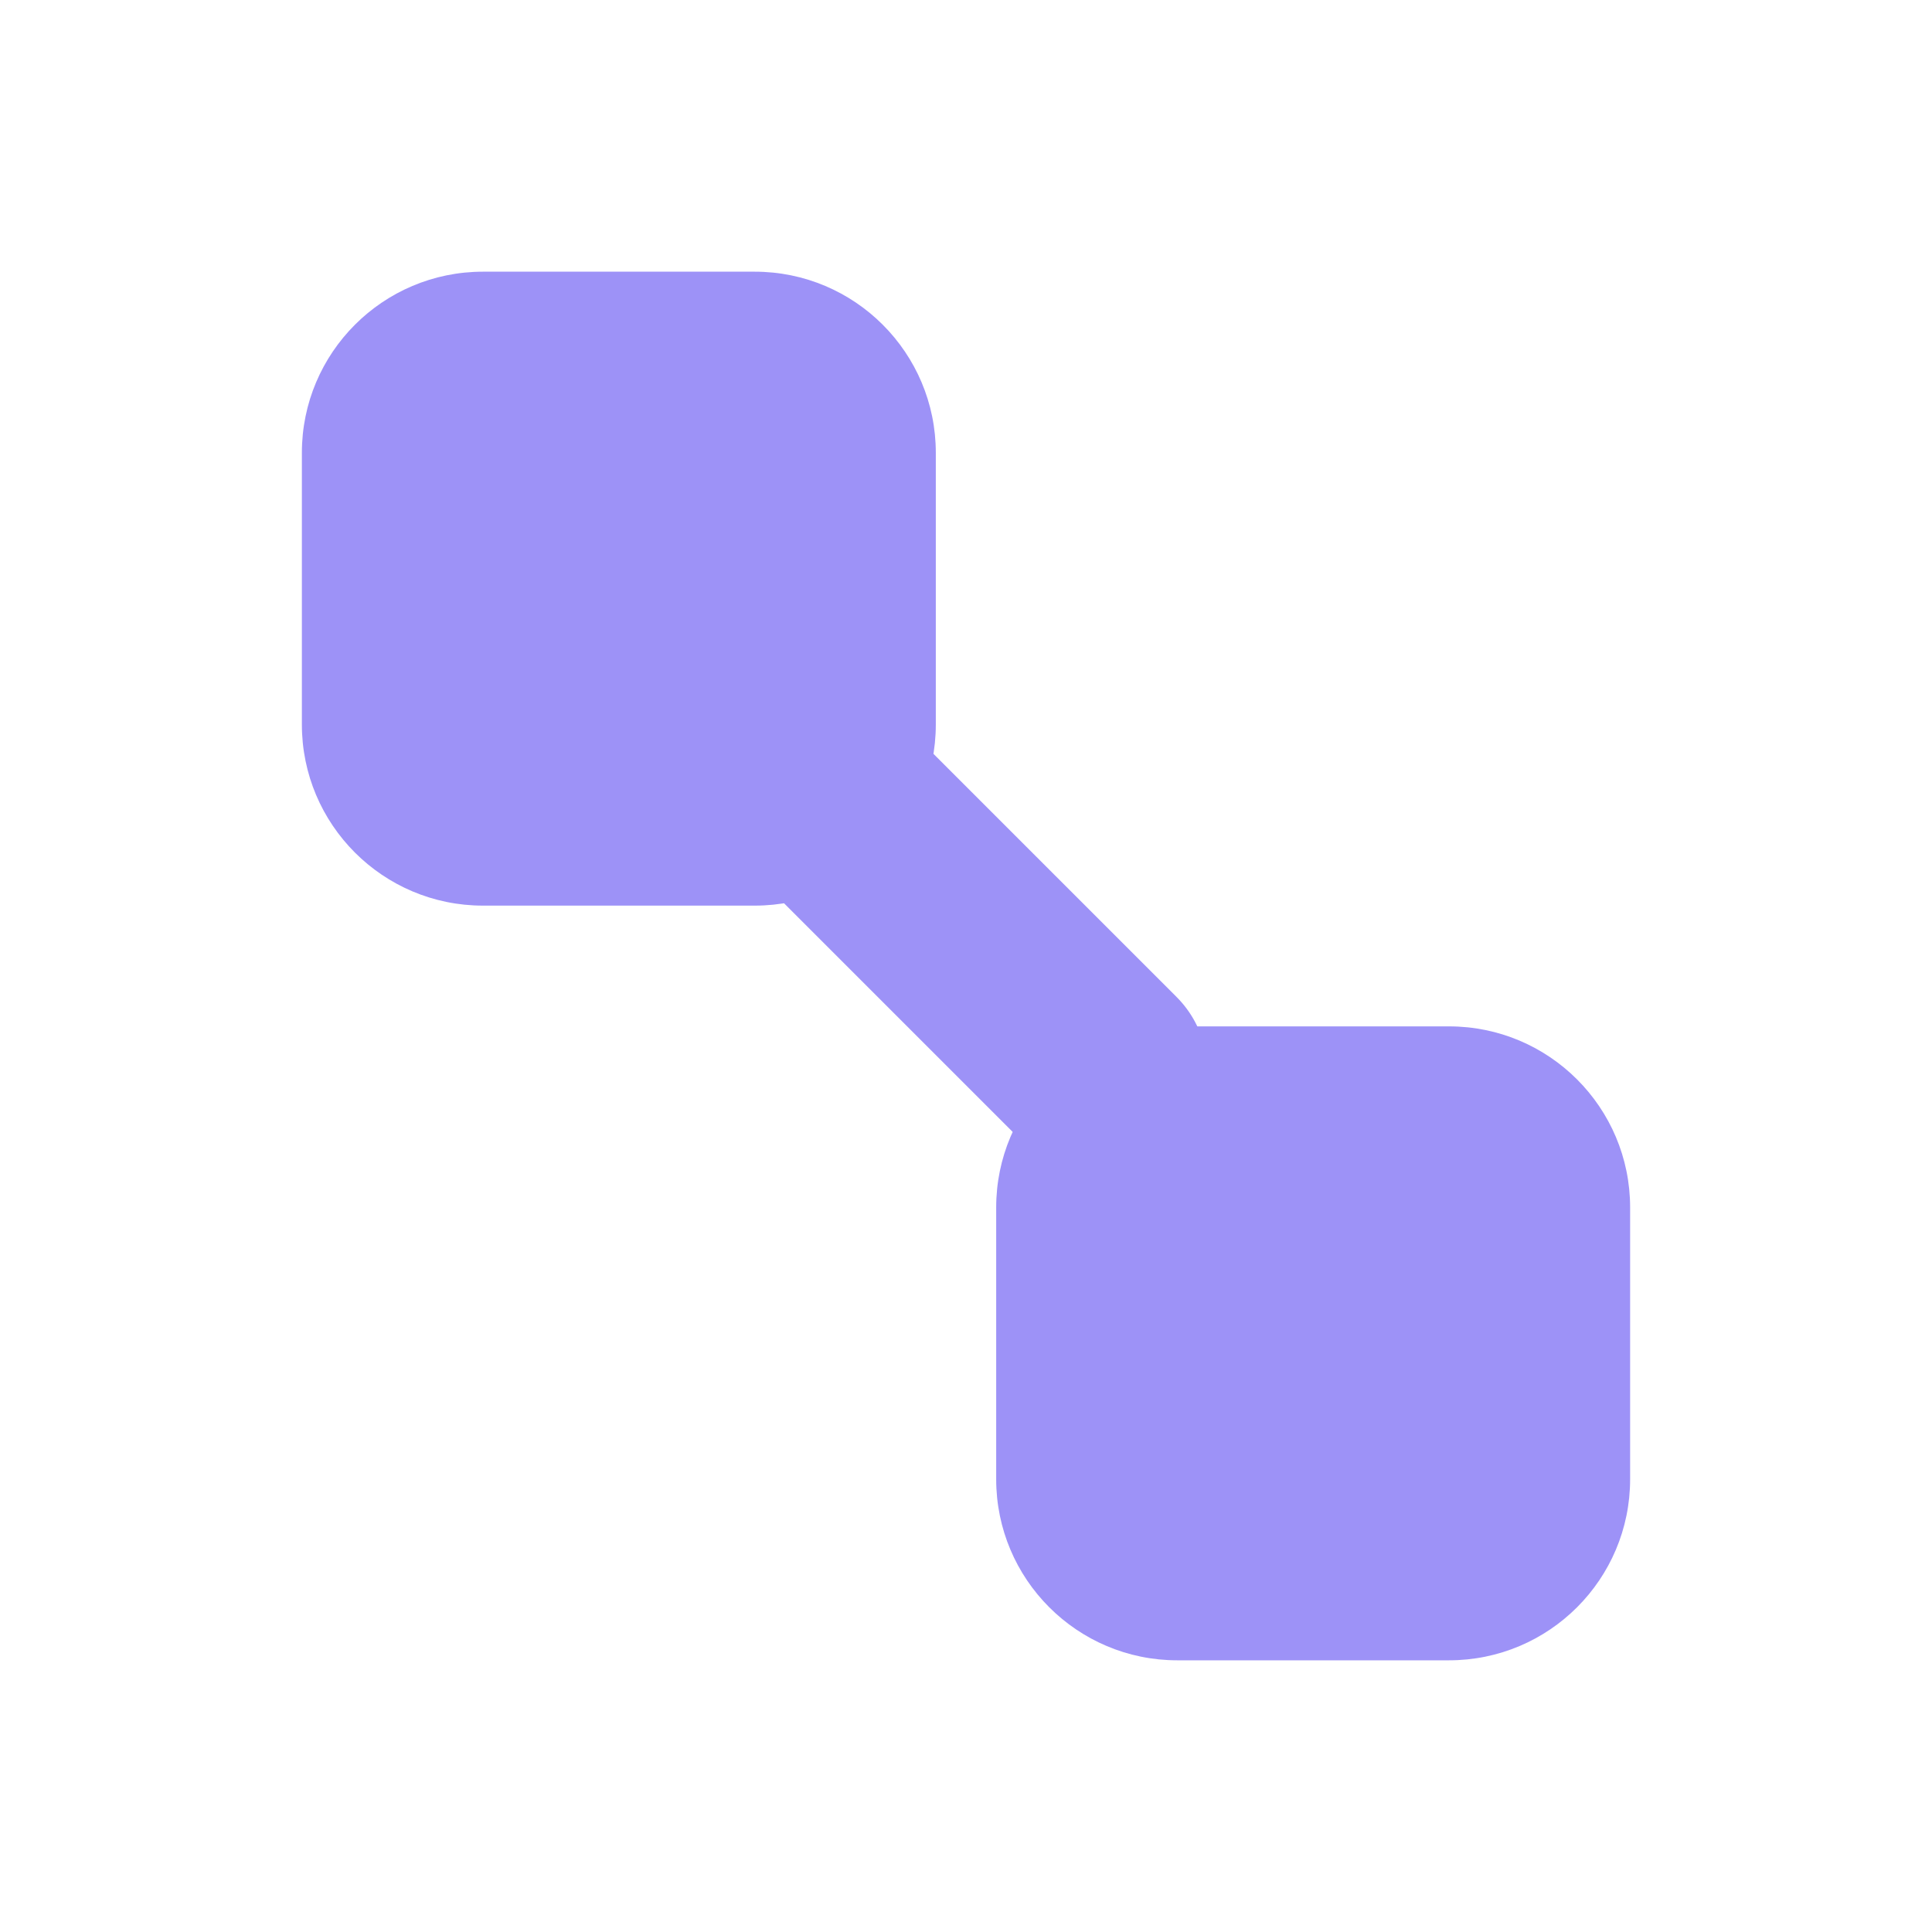
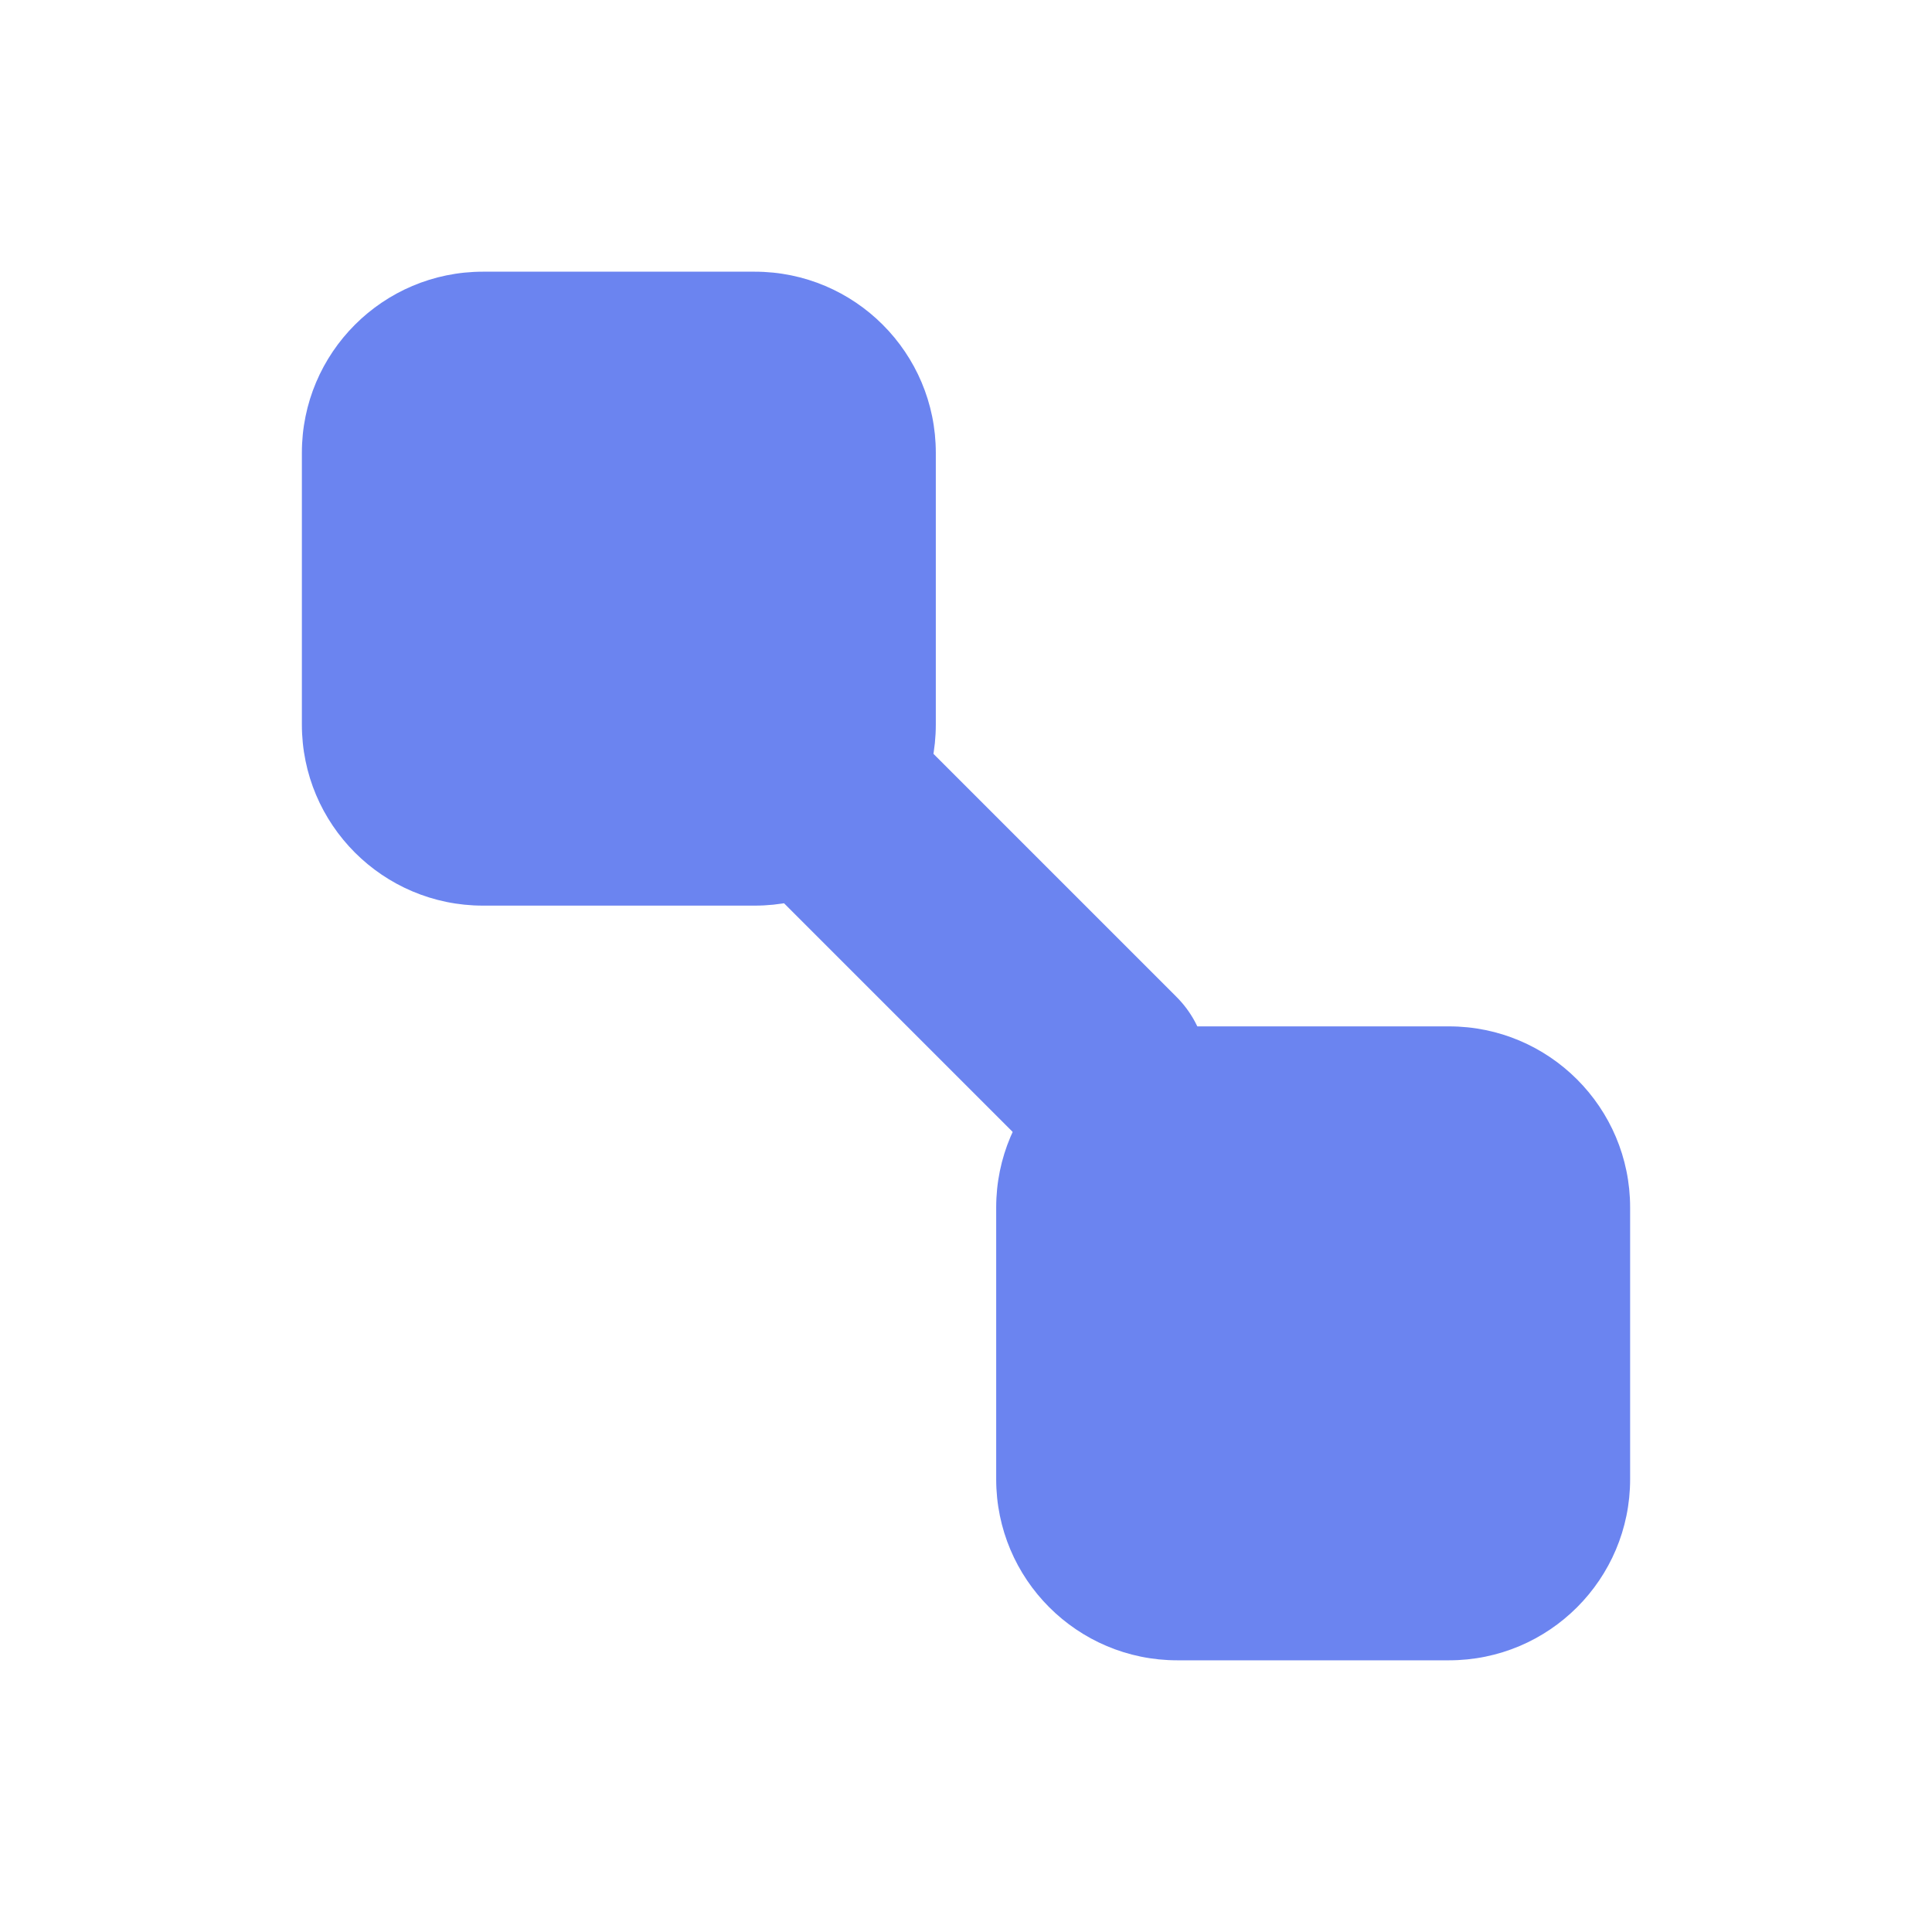
<svg xmlns="http://www.w3.org/2000/svg" width="256" height="256" viewBox="0 0 256 256" fill="none">
-   <rect x="40" y="36" width="84" height="84" rx="24" fill="#9d92f7" />
-   <rect x="132" y="136" width="84" height="84" rx="24" fill="#9d92f7" />
-   <path d="M110 106 L146 142" stroke="#9d92f7" stroke-width="28" stroke-linecap="round" />
+   <rect x="40" y="36" width="84" height="84" rx="24" fill="#6b84f0" />
+   <rect x="132" y="136" width="84" height="84" rx="24" fill="#6b84f0" />
+   <path d="M110 106 L146 142" stroke="#6b84f0" stroke-width="28" stroke-linecap="round" />
</svg>
